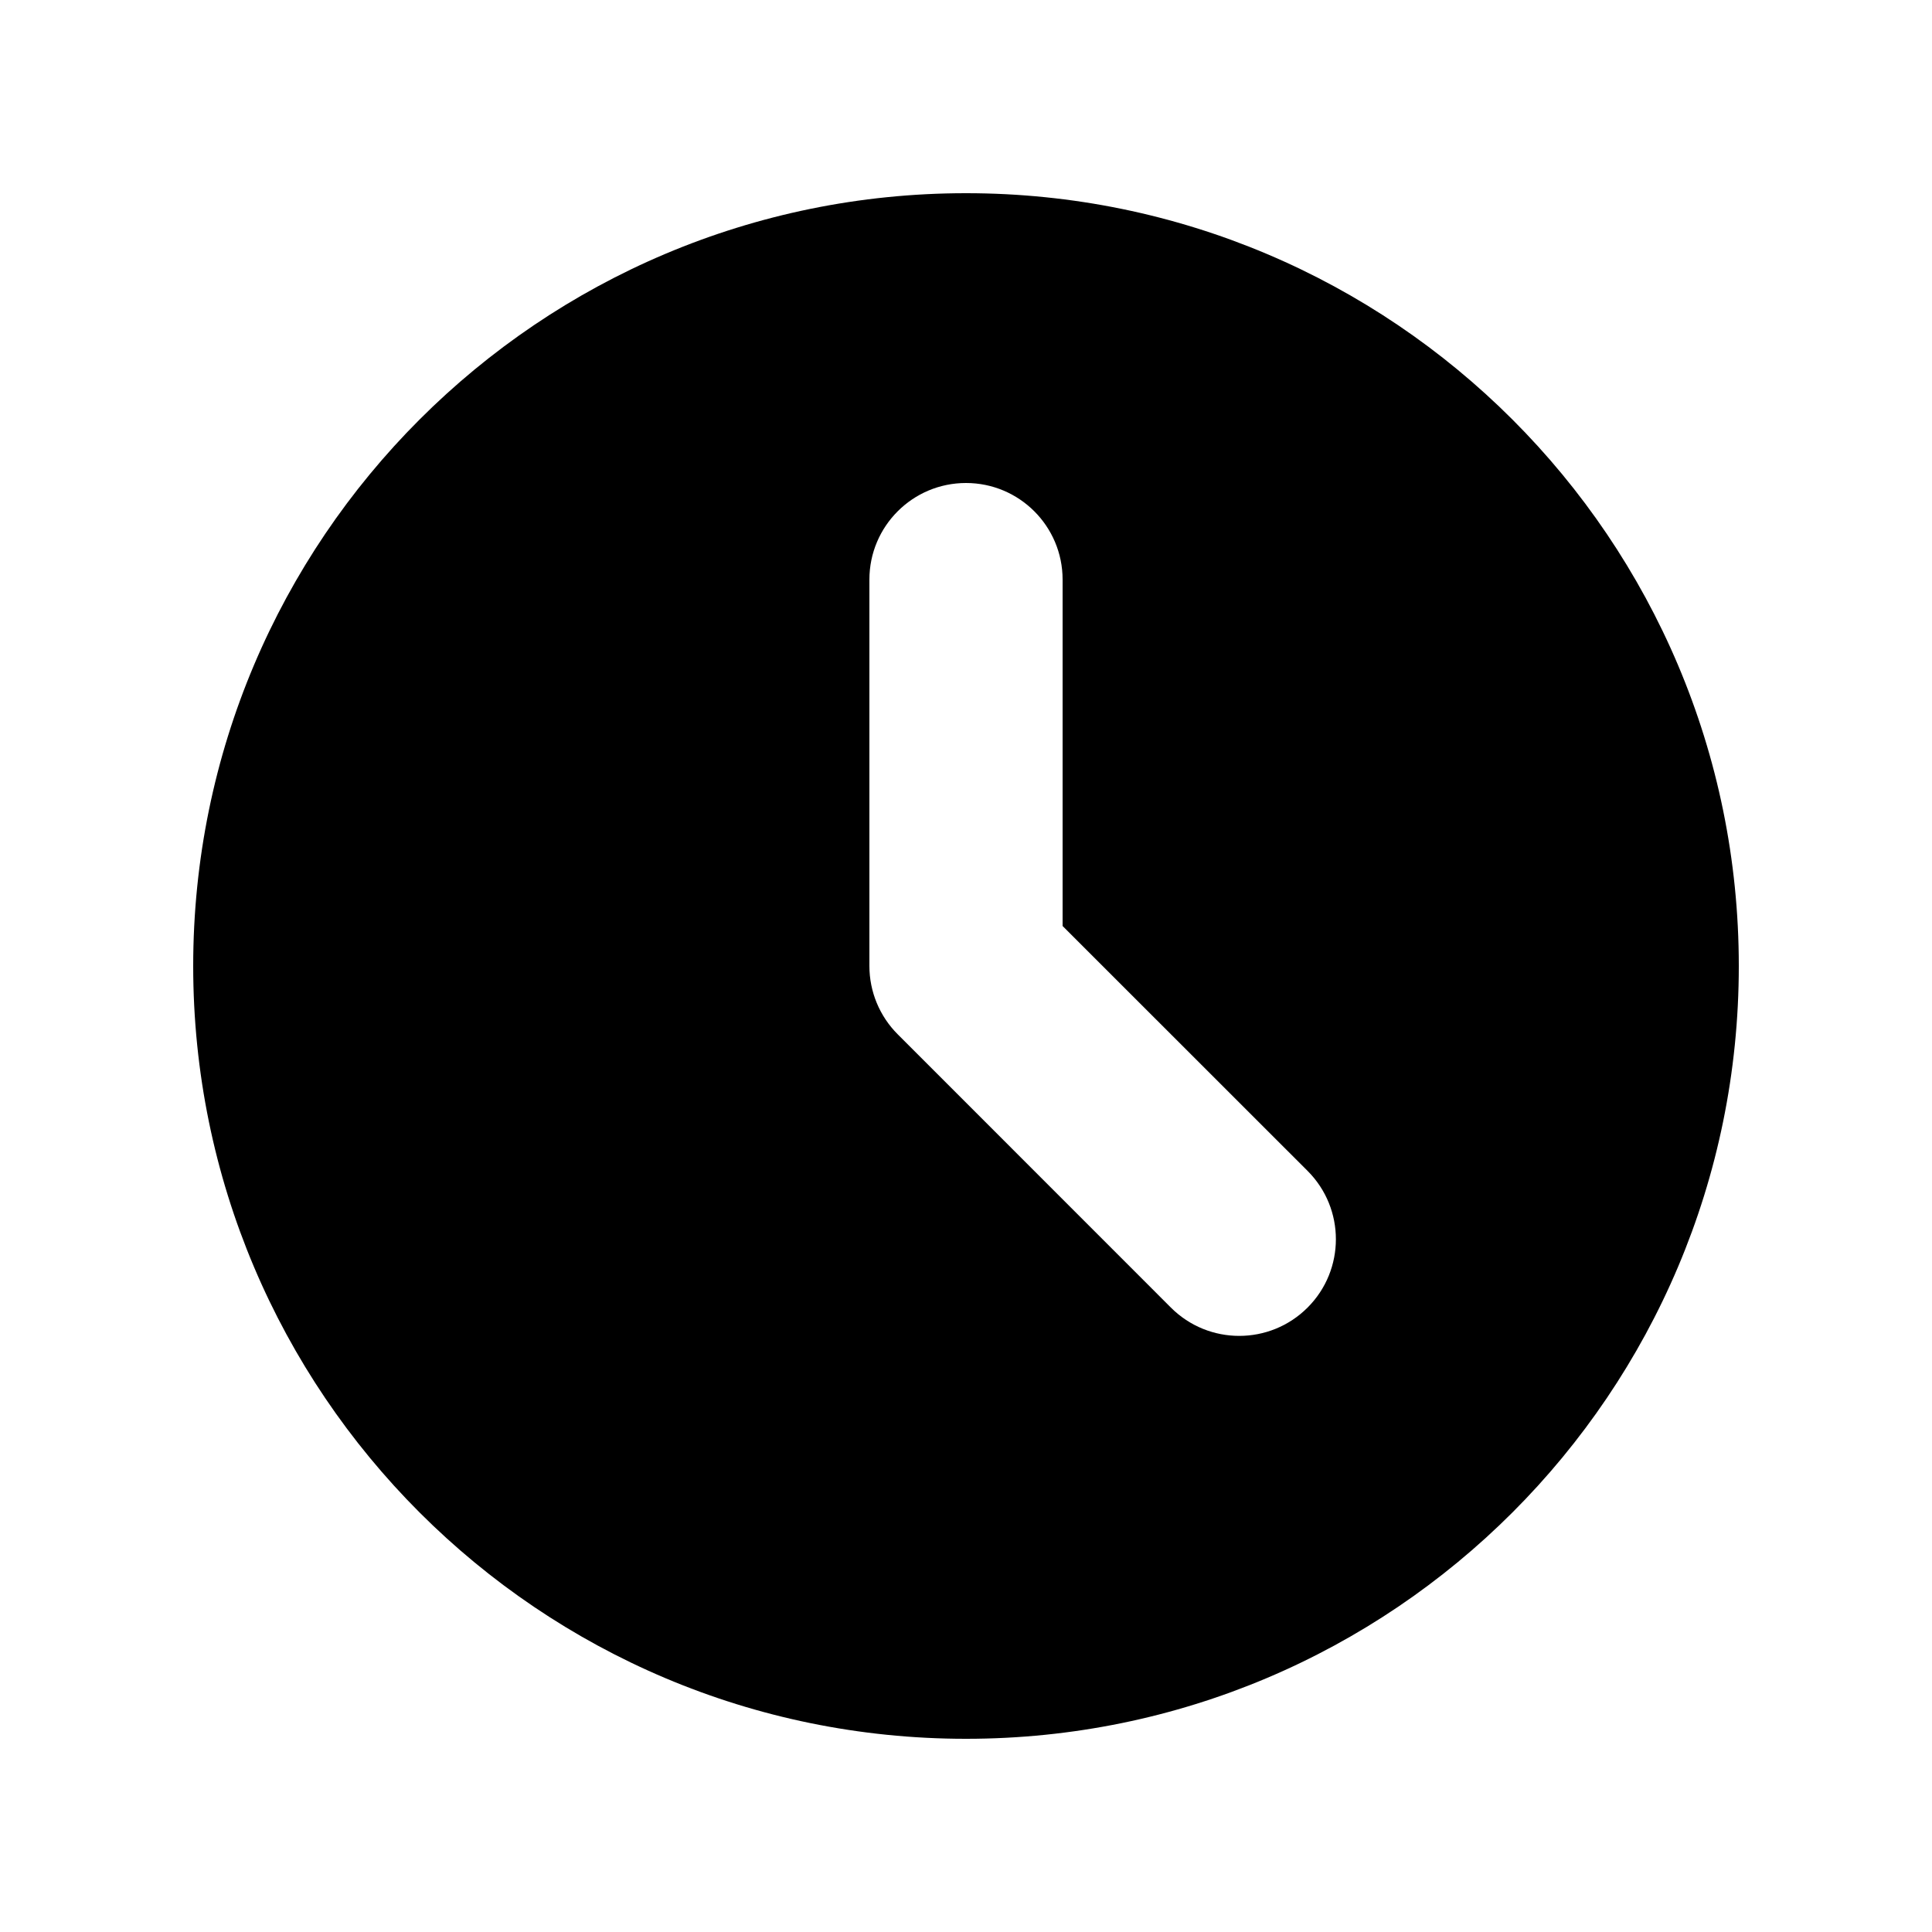
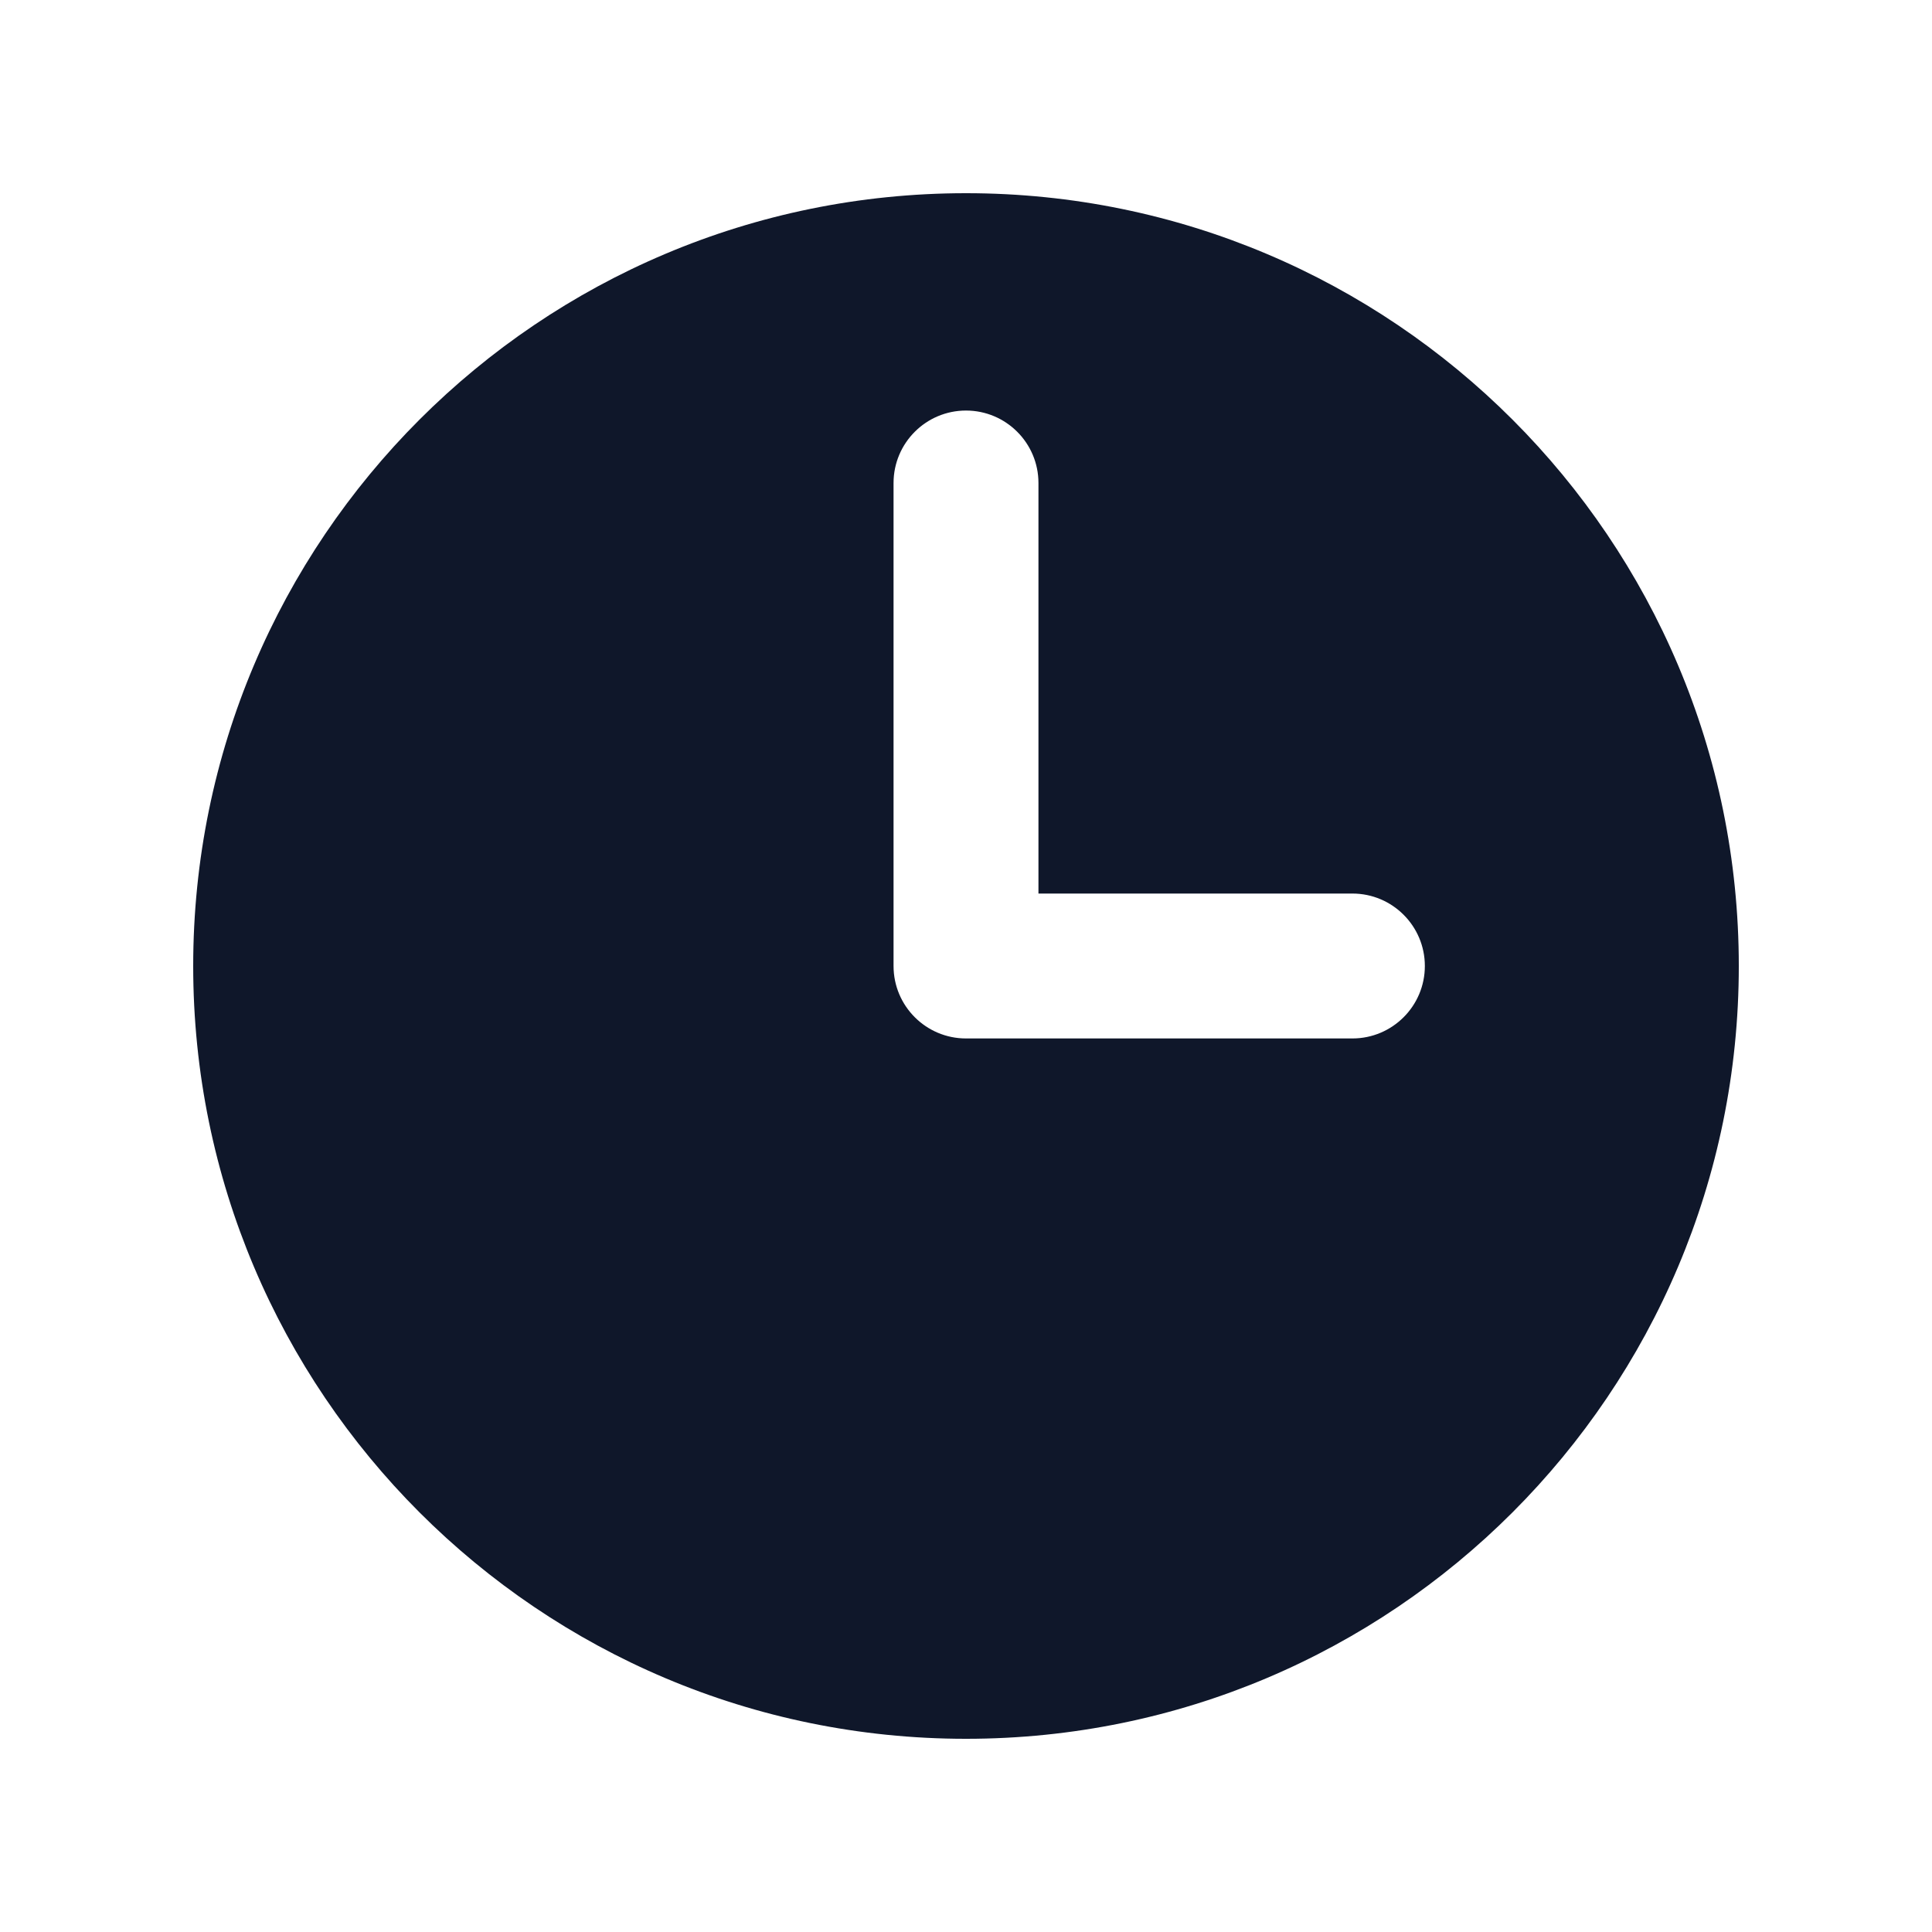
- <svg xmlns="http://www.w3.org/2000/svg" viewBox="0 0 20 20" fill="currentColor">
-   <path fill-rule="evenodd" d="M10 18a8 8 0 100-16 8 8 0 000 16zm1-12a1 1 0 10-2 0v4a1 1 0 00.293.707l2.828 2.829a1 1 0 101.415-1.415L11 9.586V6z" clip-rule="evenodd" />
+ <svg xmlns="http://www.w3.org/2000/svg" width="20" height="20" viewBox="0 0 20 20" fill="none">
+   <path fill-rule="evenodd" clip-rule="evenodd" d="M10 18C14.418 18 18 14.418 18 10C18 5.582 14.418 2 10 2C5.582 2 2 5.582 2 10C2 14.418 5.582 18 10 18ZM10.75 5C10.75 4.586 10.414 4.25 10 4.25C9.586 4.25 9.25 4.586 9.25 5V10C9.25 10.414 9.586 10.75 10 10.75H14C14.414 10.75 14.75 10.414 14.75 10C14.75 9.586 14.414 9.25 14 9.25H10.75V5Z" fill="#0F172A" />
</svg>
